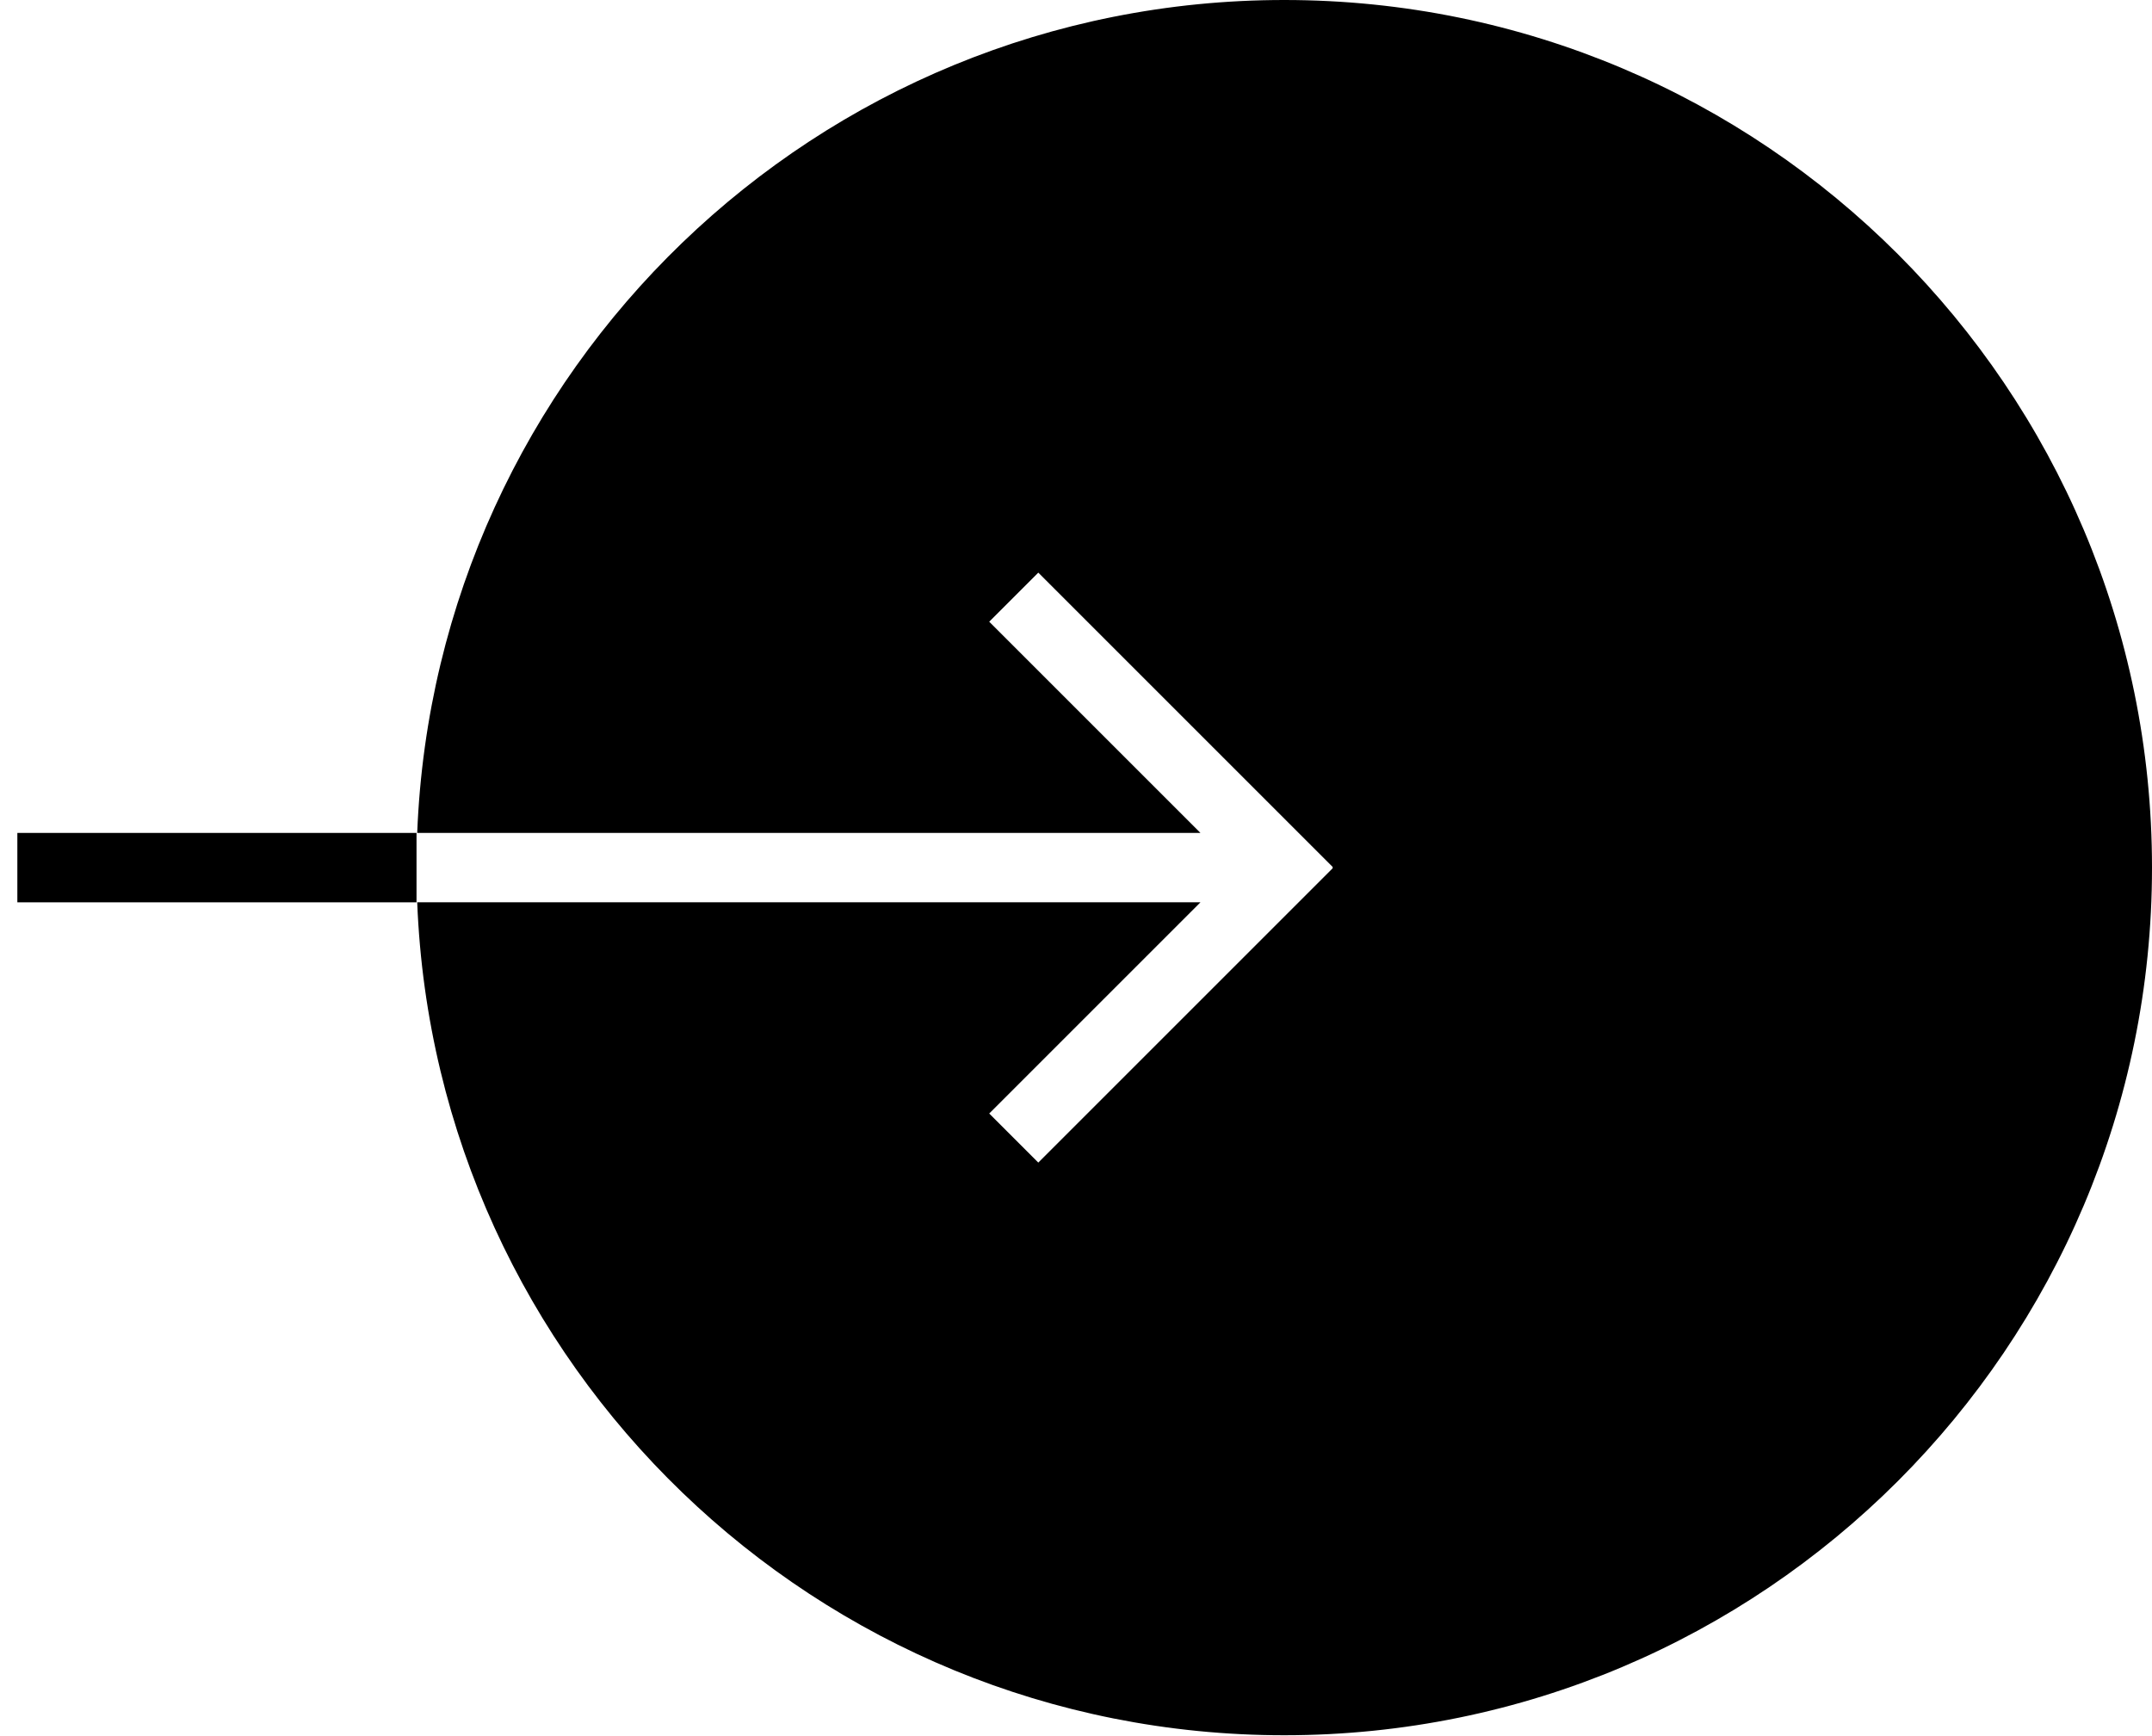
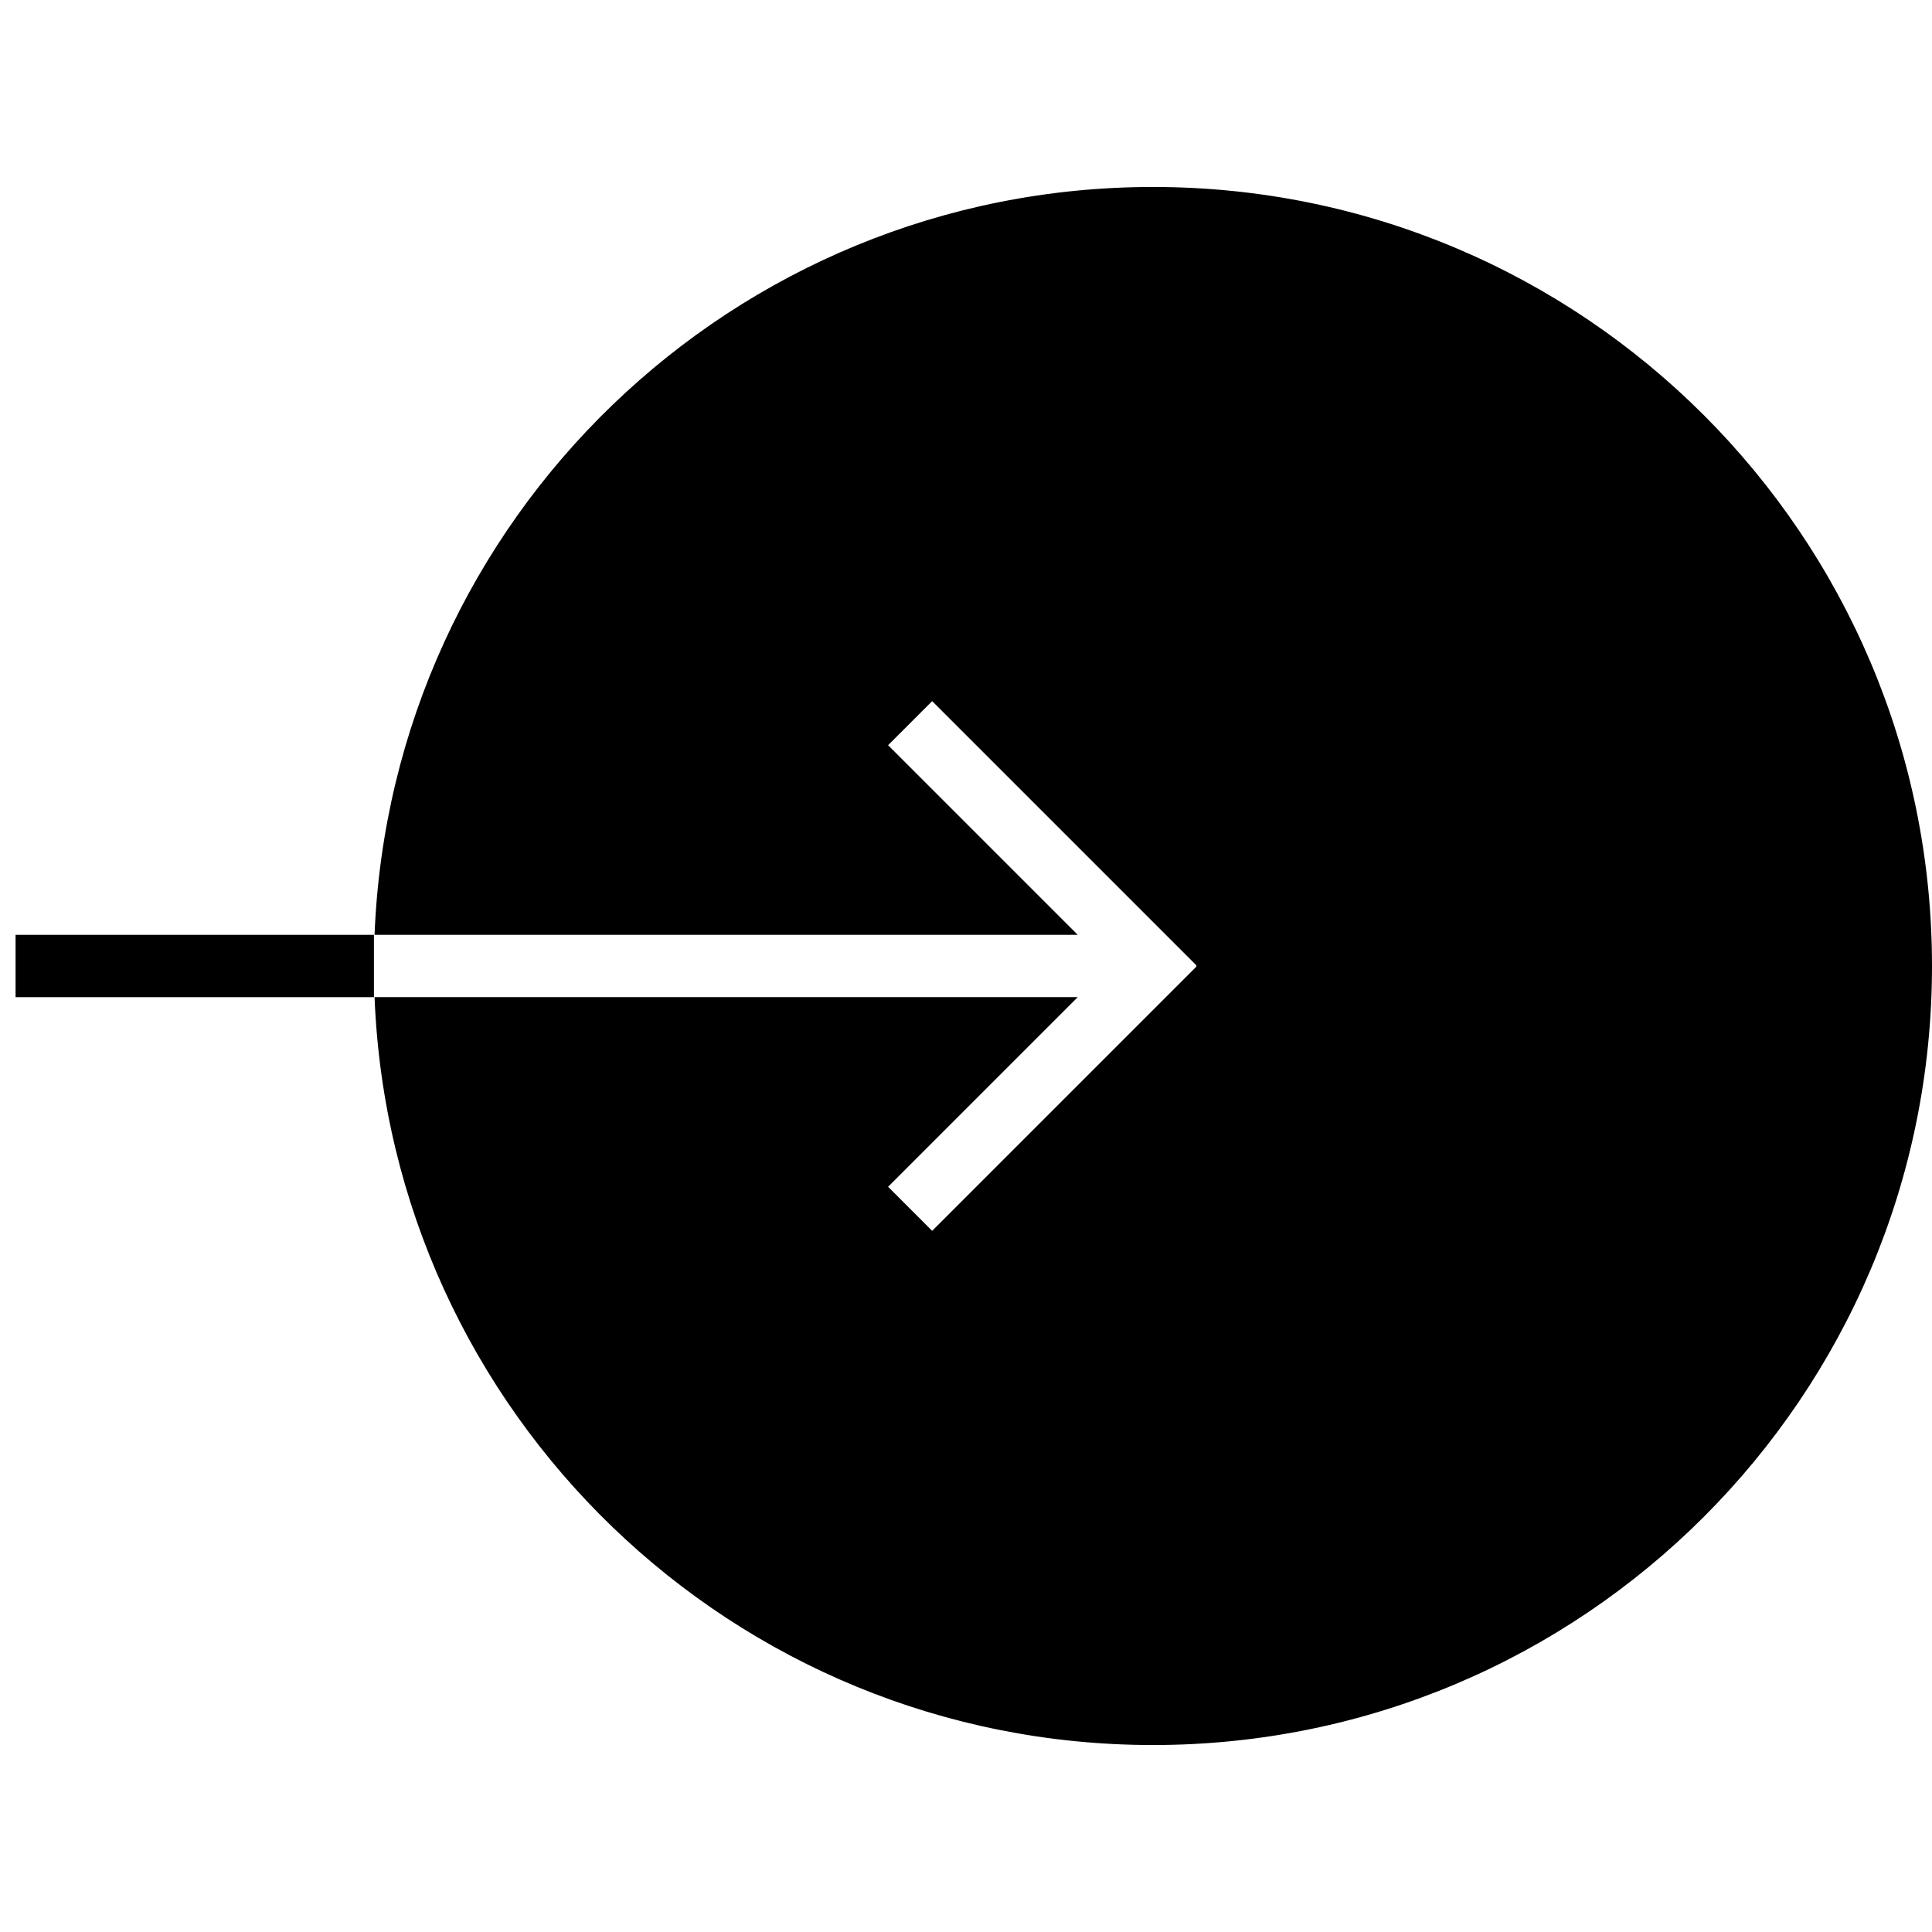
- <svg xmlns="http://www.w3.org/2000/svg" width="62px" height="50px" viewBox="0 0 62 50" version="1.1">
+ <svg xmlns="http://www.w3.org/2000/svg" width="62px" height="62px" viewBox="0 0 62 62" version="1.1">
  <defs />
  <g id="Page-1" stroke="none" stroke-width="1" fill="none" fill-rule="evenodd">
-     <g id="login_fill" fill="#000000">
+     <g id="login_fill" transform="translate(0, 6)" fill="#000000">
      <path d="M34.585,23.999 L12.02,23.999 C12.545,10.656 23.528,0 37,0 C50.807,0 62,11.193 62,25 C62,38.807 50.807,50 37,50 C23.528,50 12.544,39.343 12.02,25.999 L34.586,25.999 L28.5,32.085 L29.914,33.499 L38.399,25.014 L38.385,25 L38.399,24.985 L29.914,16.5 L28.5,17.914 L34.585,23.999 Z" id="Combined-Shape" />
      <rect id="Rectangle-101" x="0.5" y="24" width="11.5" height="2" />
    </g>
  </g>
</svg>
